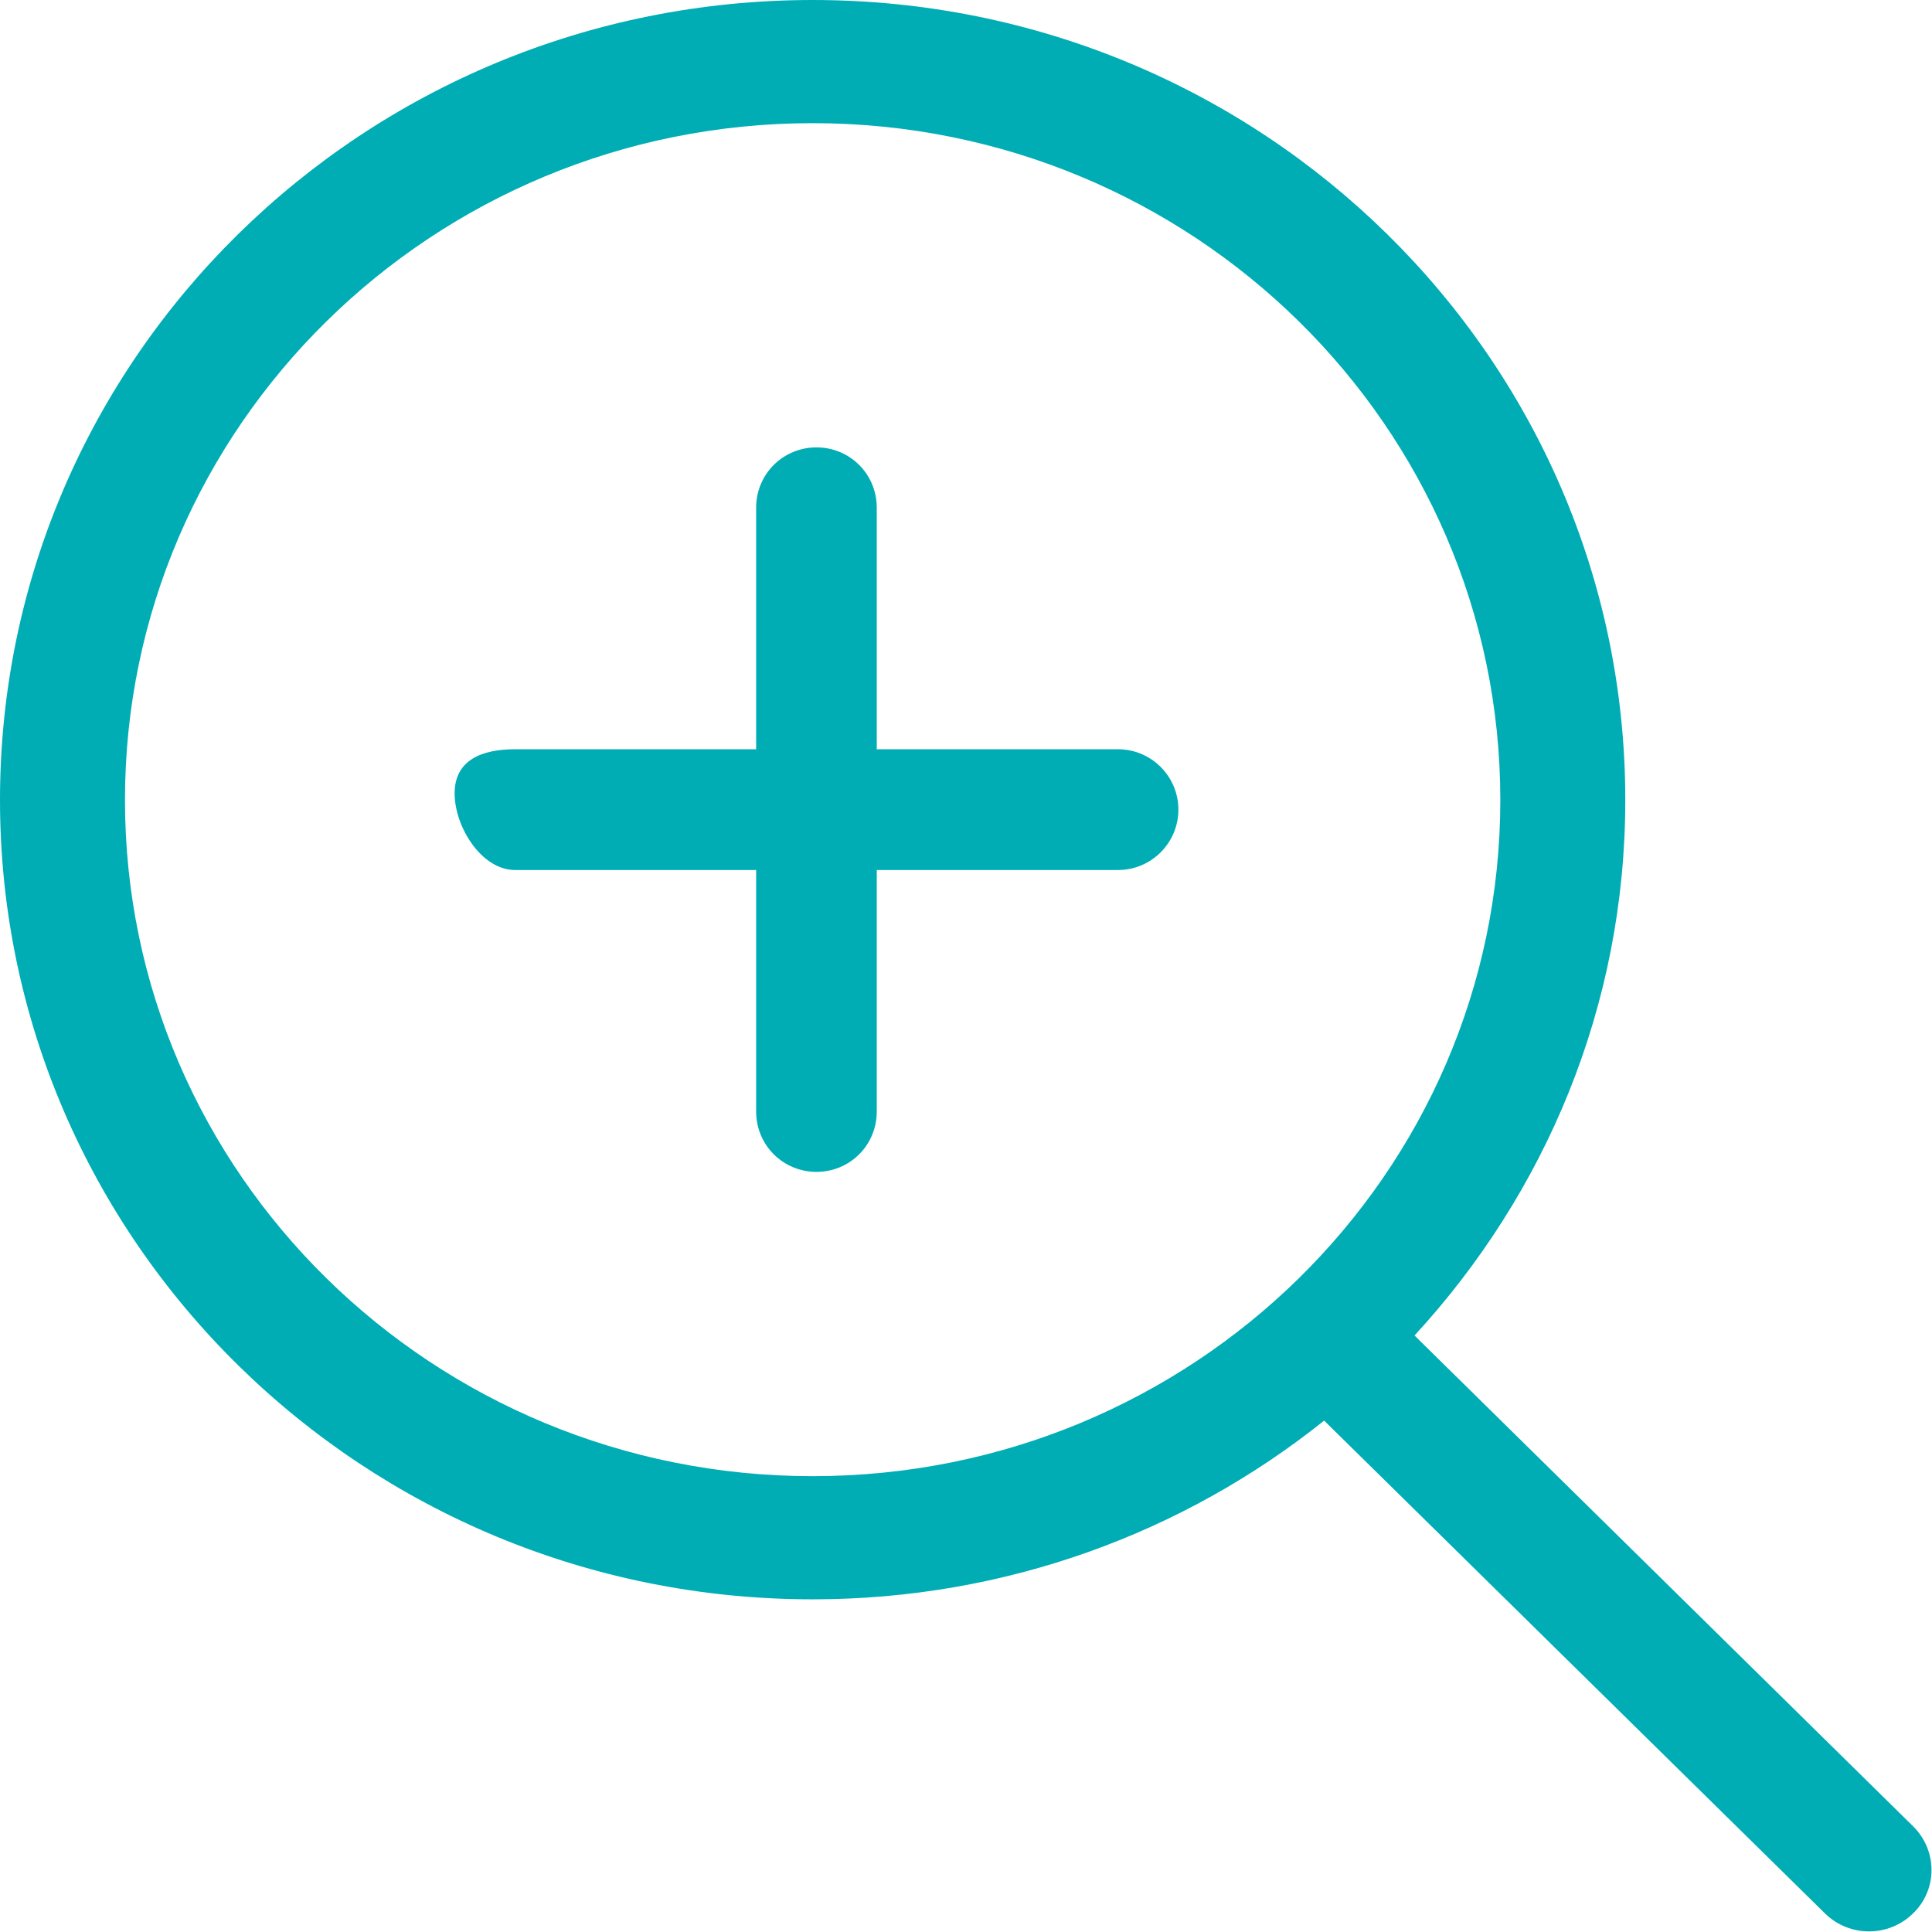
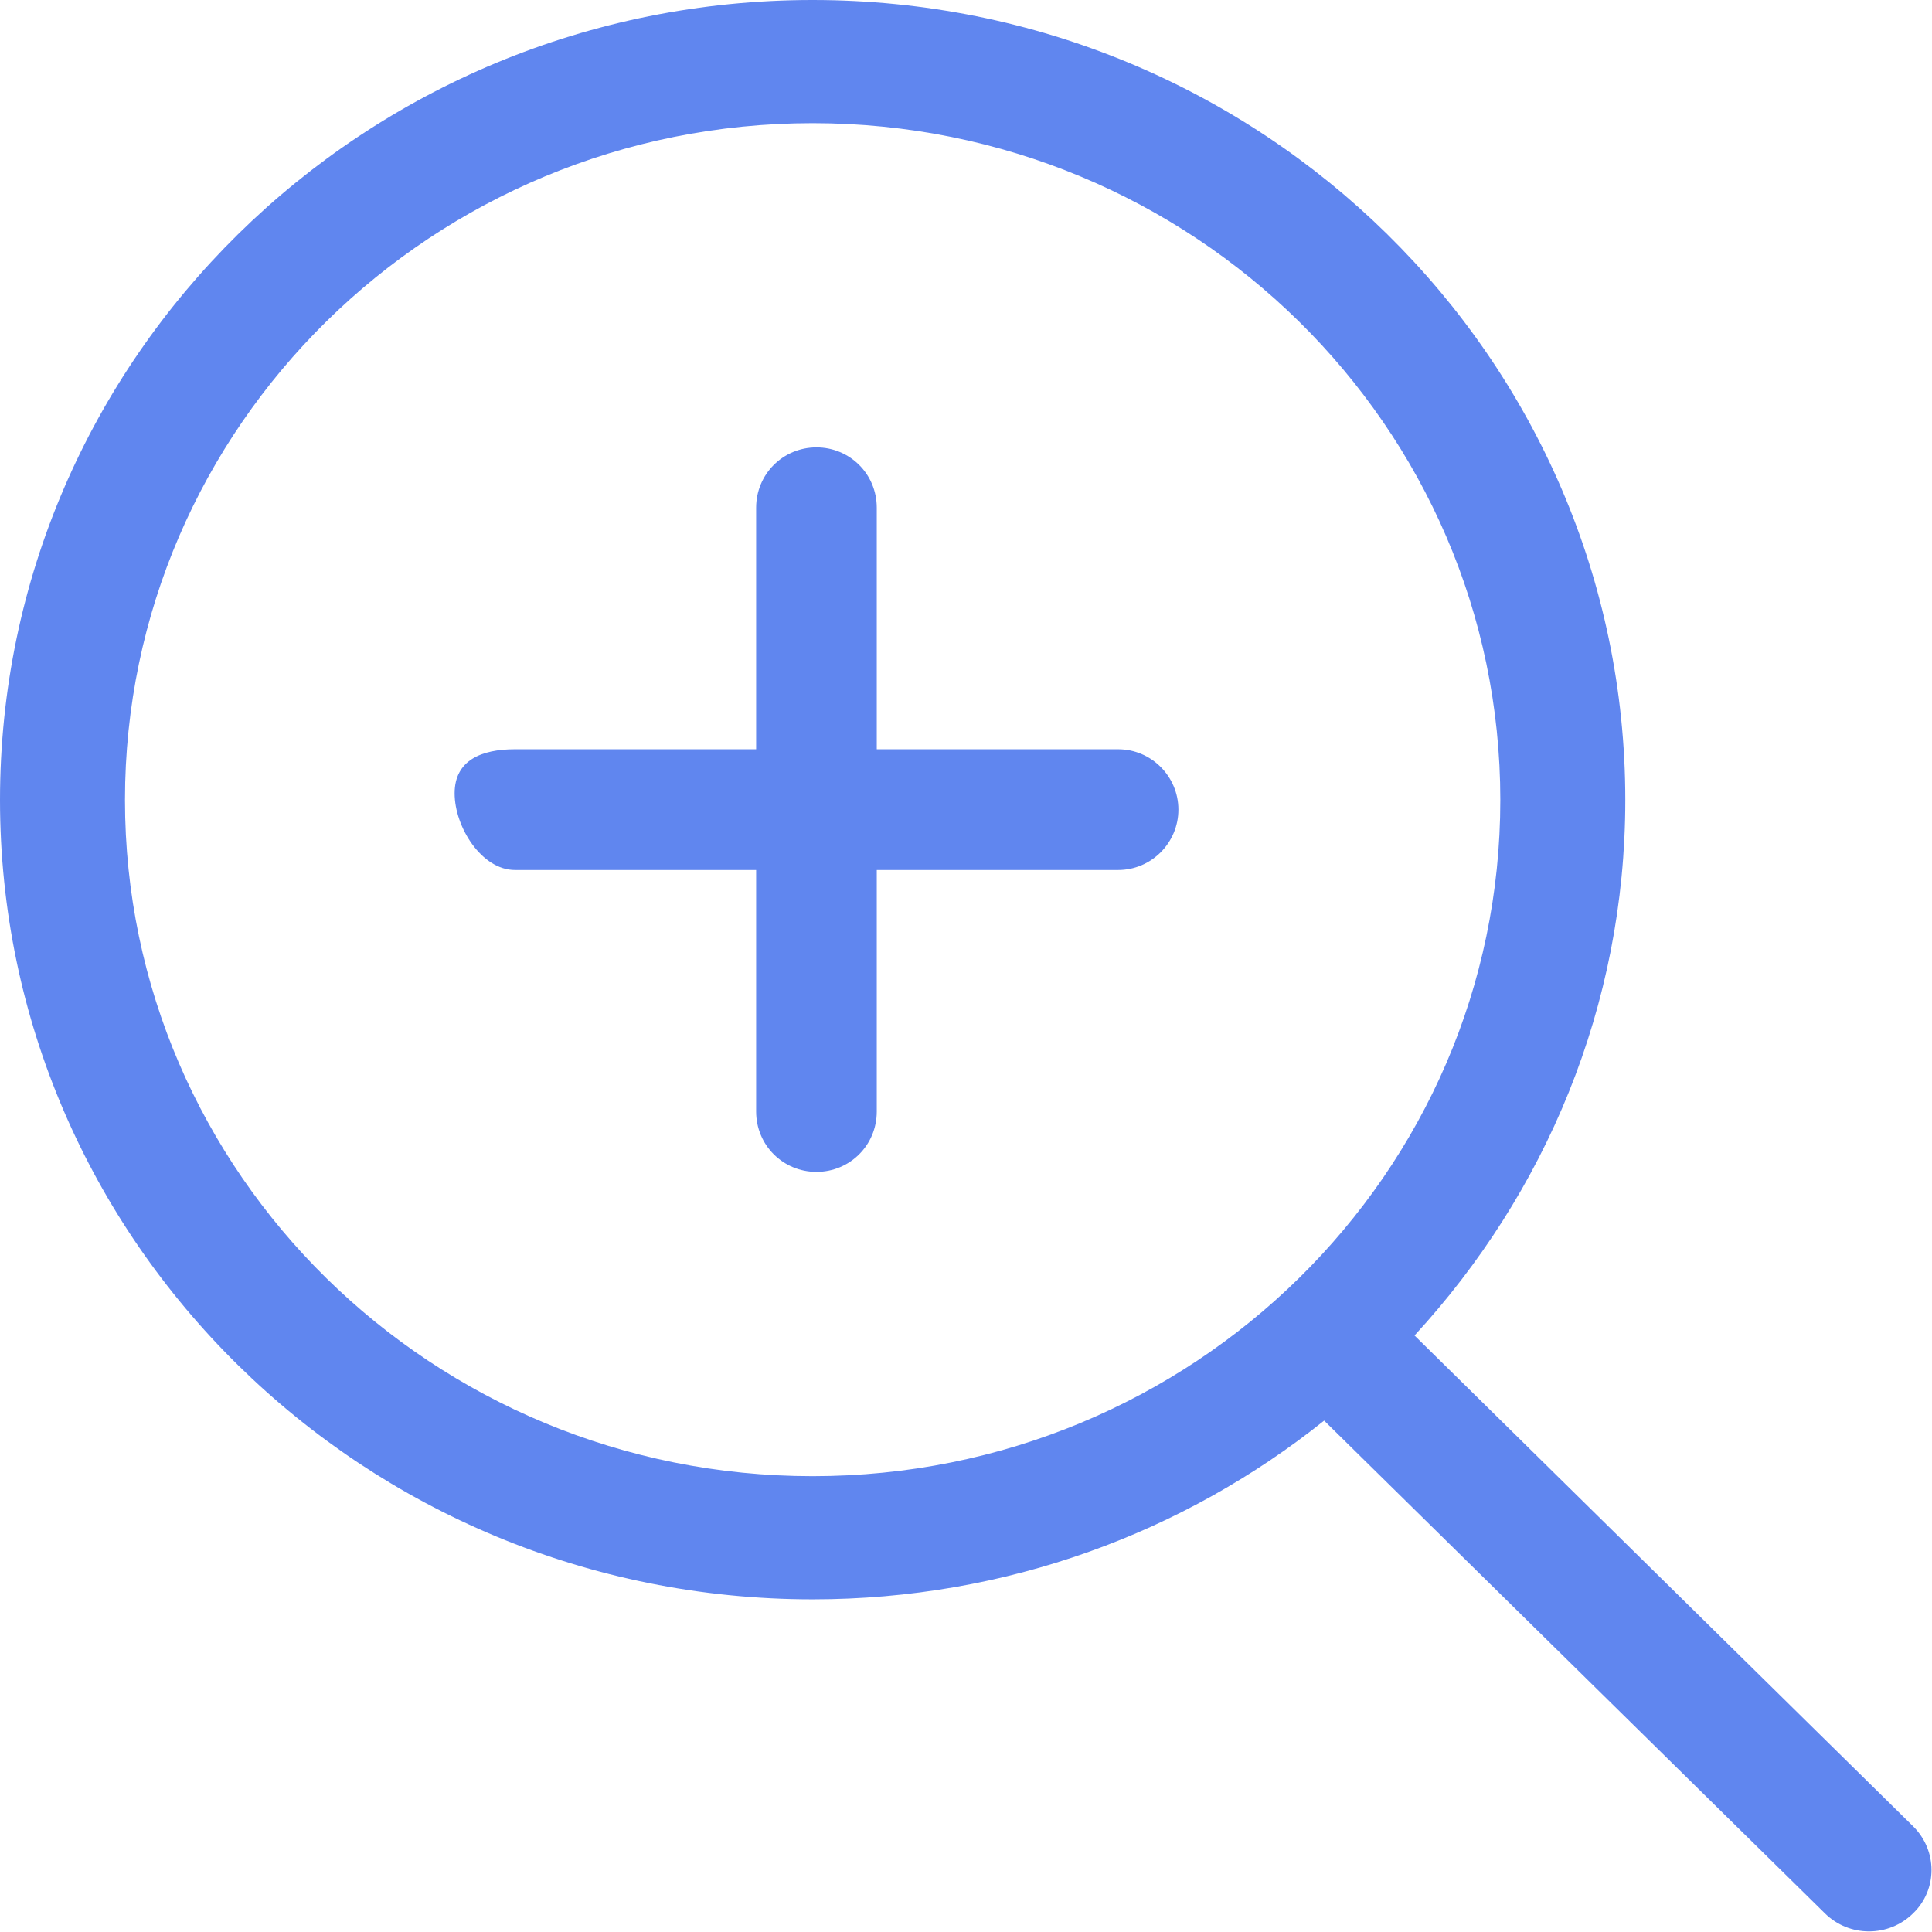
<svg xmlns="http://www.w3.org/2000/svg" width="800px" height="800px" viewBox="0 0 32 32" version="1.1" fill="#000000">
  <g id="SVGRepo_bgCarrier" stroke-width="0" />
  <g id="SVGRepo_tracerCarrier" stroke-linecap="round" stroke-linejoin="round" />
  <g id="SVGRepo_iconCarrier">
    <defs> </defs>
    <g id="Page-1" stroke="none" stroke-width="1" fill="none" fill-rule="evenodd">
-       <g id="Icon-Set" transform="translate(-308, -1139)" fill="#00ADB5">
+       <g id="Icon-Set" transform="translate(-308, -1139)" fill="#6086EF">
        <path d="M321.46,1163.45 C315.17,1163.45 310.07,1158.44 310.07,1152.25 C310.07,1146.06 315.17,1141.04 321.46,1141.04 C327.75,1141.04 332.85,1146.06 332.85,1152.25 C332.85,1158.44 327.75,1163.45 321.46,1163.45 L321.46,1163.45 Z M339.688,1169.25 L331.429,1161.12 C333.592,1158.77 334.92,1155.67 334.92,1152.25 C334.92,1144.93 328.894,1139 321.46,1139 C314.026,1139 308,1144.93 308,1152.25 C308,1159.56 314.026,1165.49 321.46,1165.49 C324.672,1165.49 327.618,1164.38 329.932,1162.53 L338.225,1170.69 C338.629,1171.09 339.284,1171.09 339.688,1170.69 C340.093,1170.3 340.093,1169.65 339.688,1169.25 L339.688,1169.25 Z M326.519,1151.41 L322.522,1151.41 L322.522,1147.41 C322.522,1146.85 322.075,1146.41 321.523,1146.41 C320.972,1146.41 320.524,1146.85 320.524,1147.41 L320.524,1151.41 L316.529,1151.41 C315.978,1151.41 315.53,1151.59 315.53,1152.14 C315.53,1152.7 315.978,1153.41 316.529,1153.41 L320.524,1153.41 L320.524,1157.41 C320.524,1157.97 320.972,1158.41 321.523,1158.41 C322.075,1158.41 322.522,1157.97 322.522,1157.41 L322.522,1153.41 L326.519,1153.41 C327.07,1153.41 327.518,1152.96 327.518,1152.41 C327.518,1151.86 327.07,1151.41 326.519,1151.41 L326.519,1151.41 Z" id="zoom-in"> </path>
      </g>
    </g>
  </g>
</svg>
